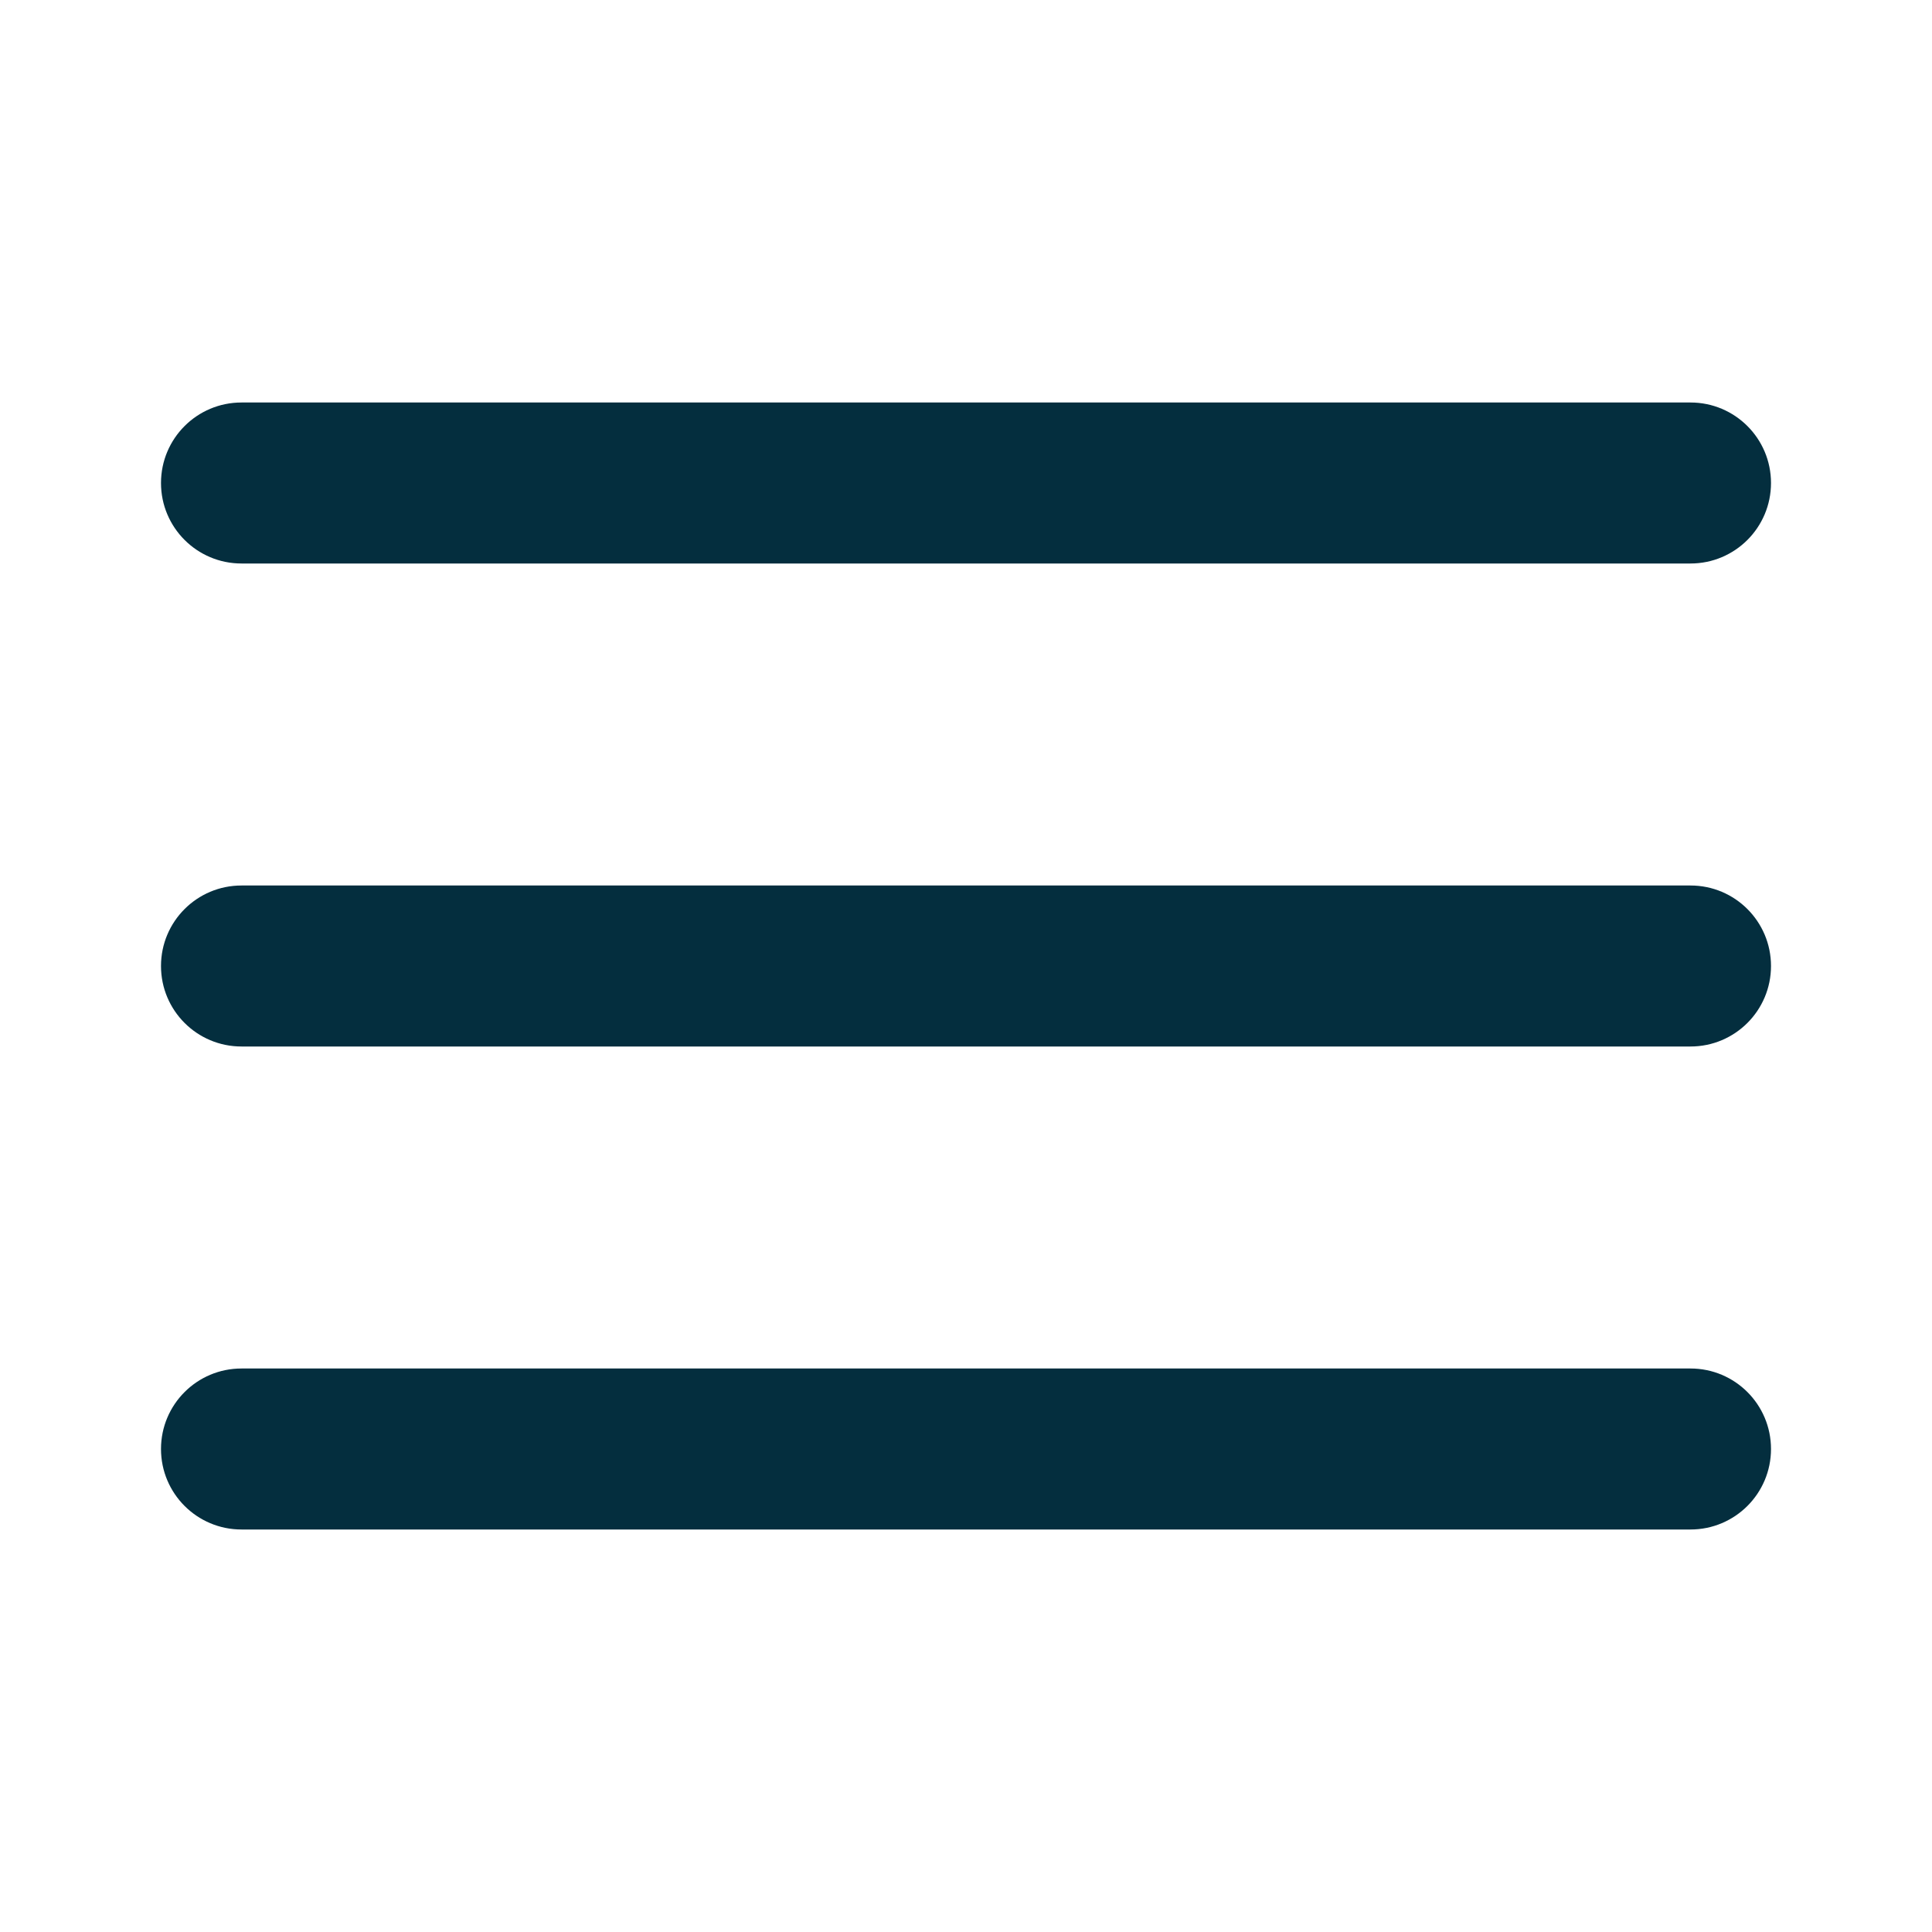
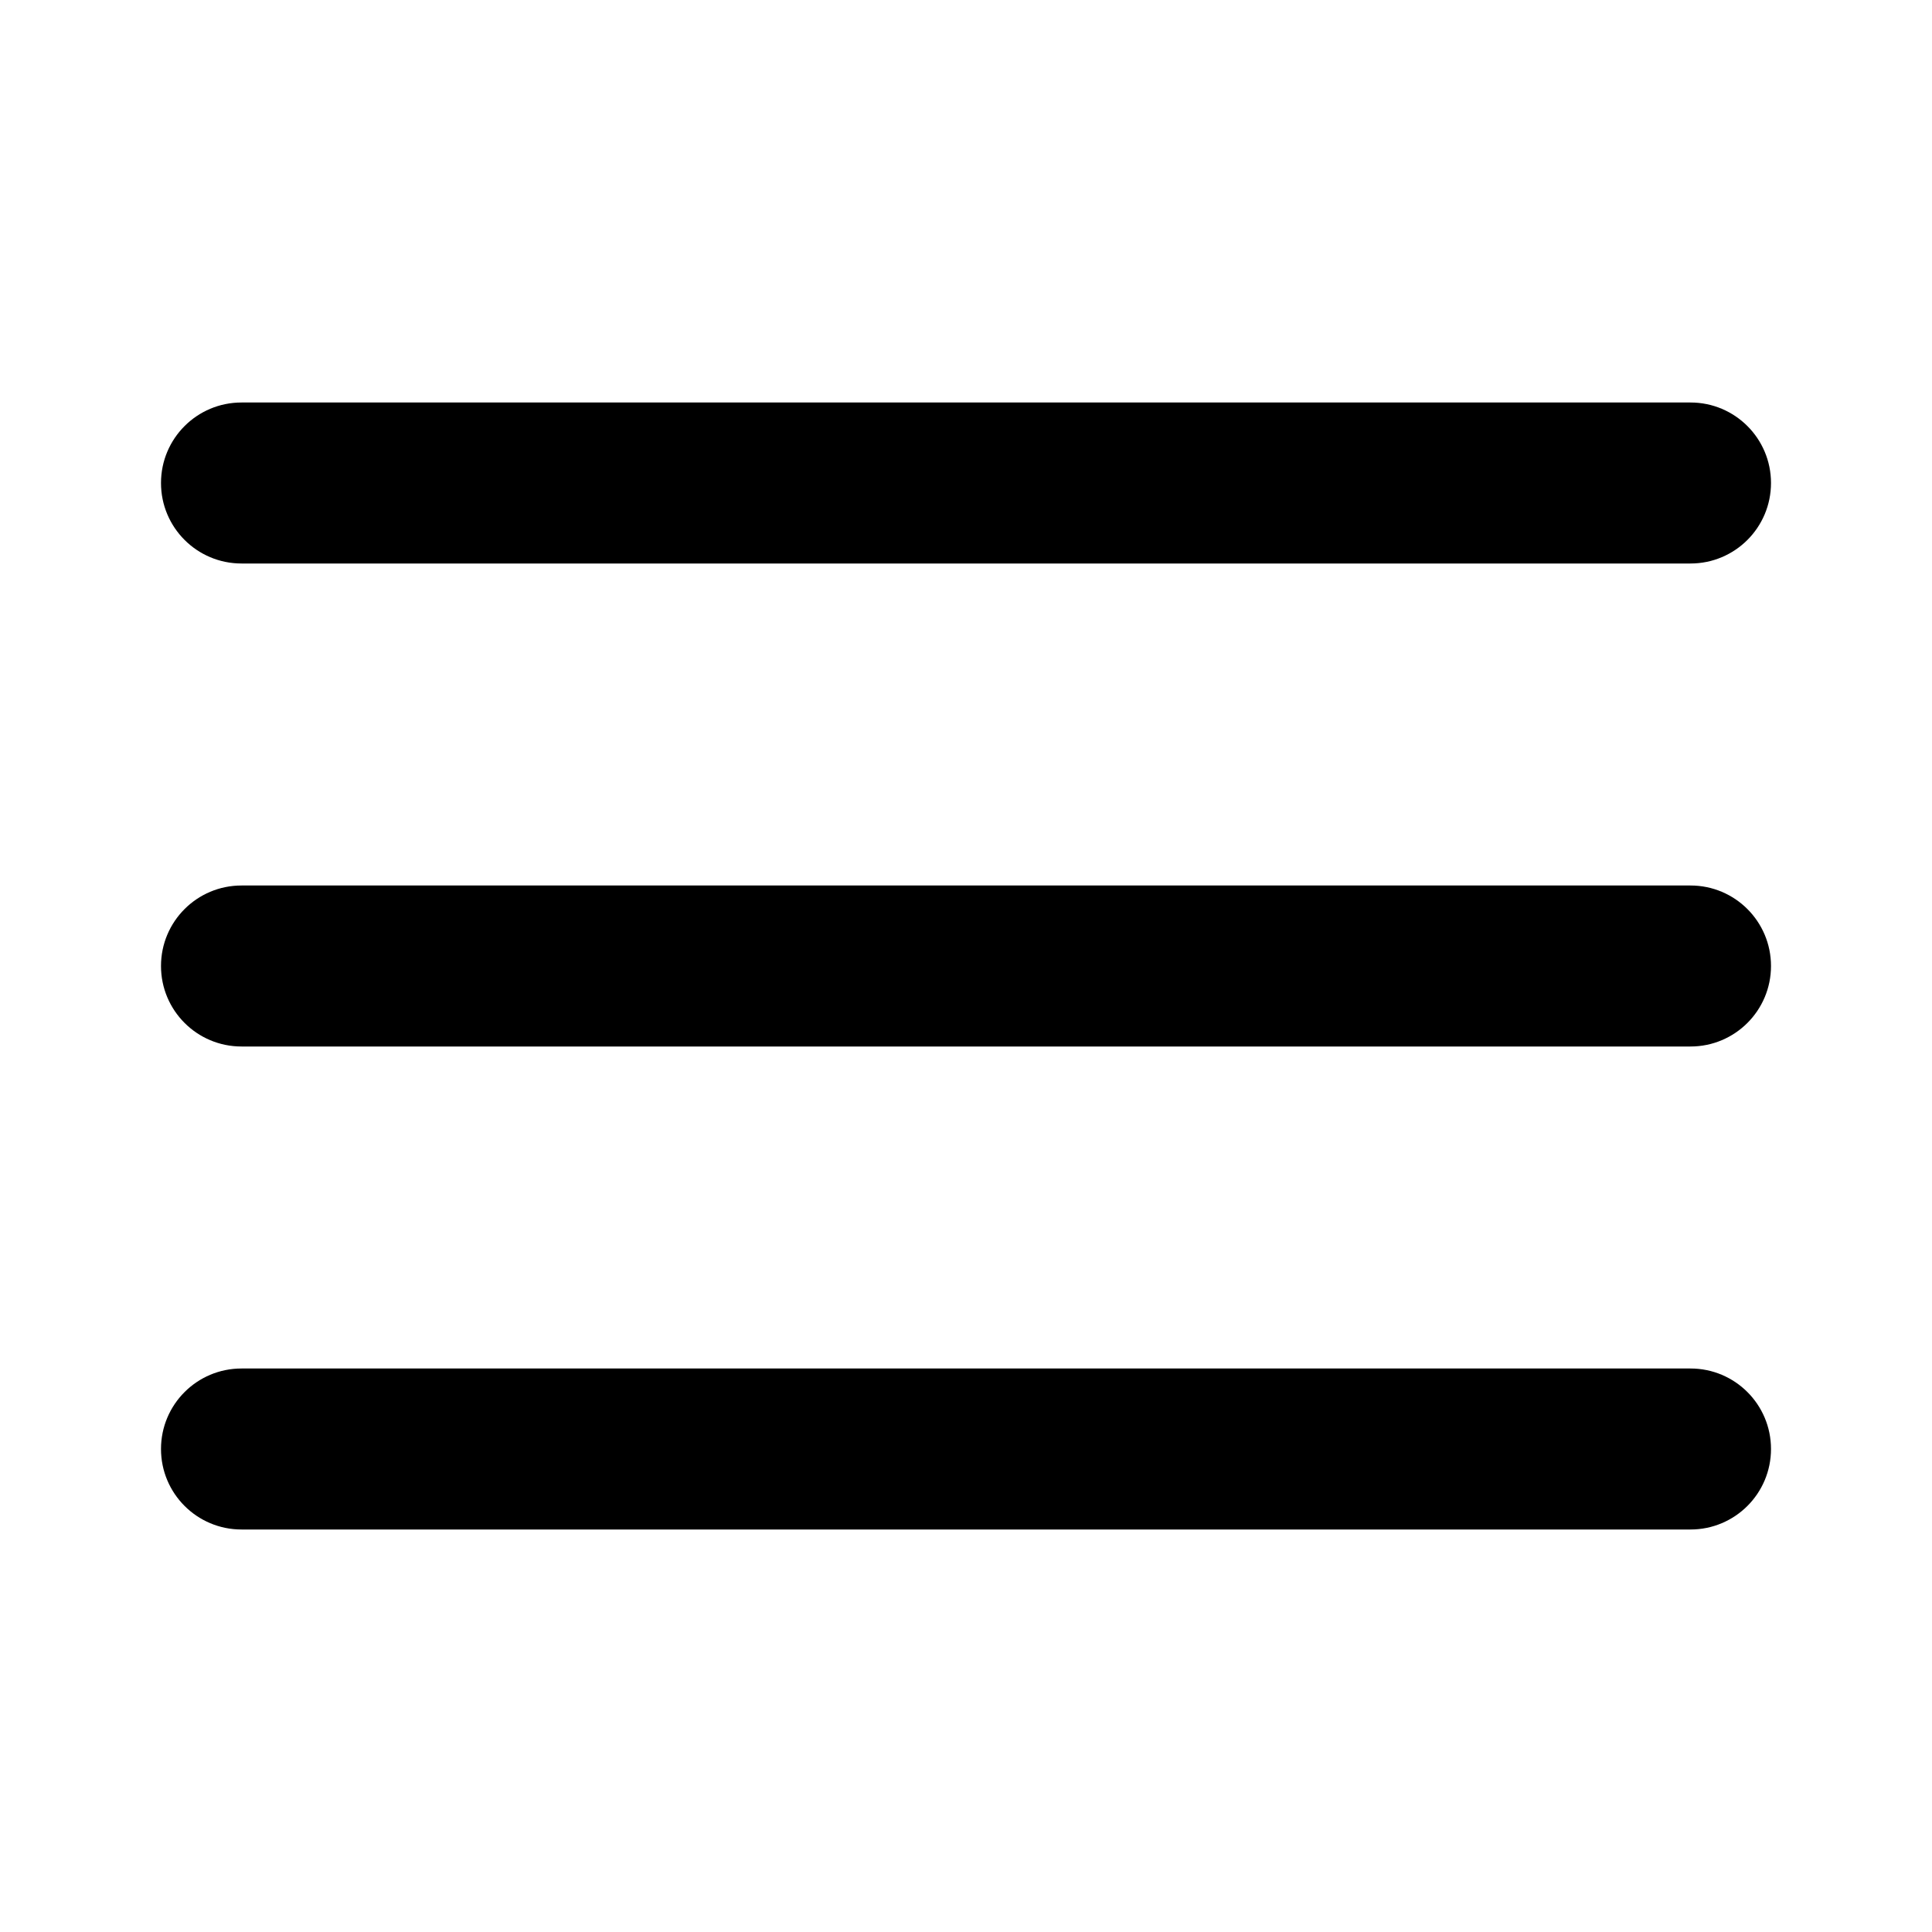
<svg xmlns="http://www.w3.org/2000/svg" width="100%" height="100%" viewBox="0 0 48 48" version="1.1" xml:space="preserve" style="fill-rule:evenodd;clip-rule:evenodd;stroke-linejoin:round;stroke-miterlimit:2;">
  <g id="surface1">
-     <path d="M6,10C4.895,10 4,10.895 4,12C4,13.105 4.895,14 6,14C12.828,14 35.172,14 42,14C43.105,14 44,13.105 44,12C44,10.895 43.105,10 42,10C35.172,10 12.828,10 6,10ZM6,22C4.895,22 4,22.895 4,24C4,25.105 4.895,26 6,26C12.828,26 35.172,26 42,26C43.105,26 44,25.105 44,24C44,22.895 43.105,22 42,22C35.172,22 12.828,22 6,22ZM6,34C4.895,34 4,34.895 4,36C4,37.105 4.895,38 6,38C12.828,38 35.172,38 42,38C43.105,38 44,37.105 44,36C44,34.895 43.105,34 42,34C35.172,34 12.828,34 6,34Z" style="fill:rgb(4,46,62);fill-rule:nonzero;" />
+     <path d="M6,10C4.895,10 4,10.895 4,12C4,13.105 4.895,14 6,14C12.828,14 35.172,14 42,14C43.105,14 44,13.105 44,12C44,10.895 43.105,10 42,10C35.172,10 12.828,10 6,10ZM6,22C4.895,22 4,22.895 4,24C4,25.105 4.895,26 6,26C12.828,26 35.172,26 42,26C43.105,26 44,25.105 44,24C44,22.895 43.105,22 42,22C35.172,22 12.828,22 6,22ZM6,34C4.895,34 4,34.895 4,36C4,37.105 4.895,38 6,38C12.828,38 35.172,38 42,38C43.105,38 44,37.105 44,36C44,34.895 43.105,34 42,34C35.172,34 12.828,34 6,34Z" style="fill:oklch(18% 0.303 193);fill-rule:nonzero;" />
  </g>
</svg>
